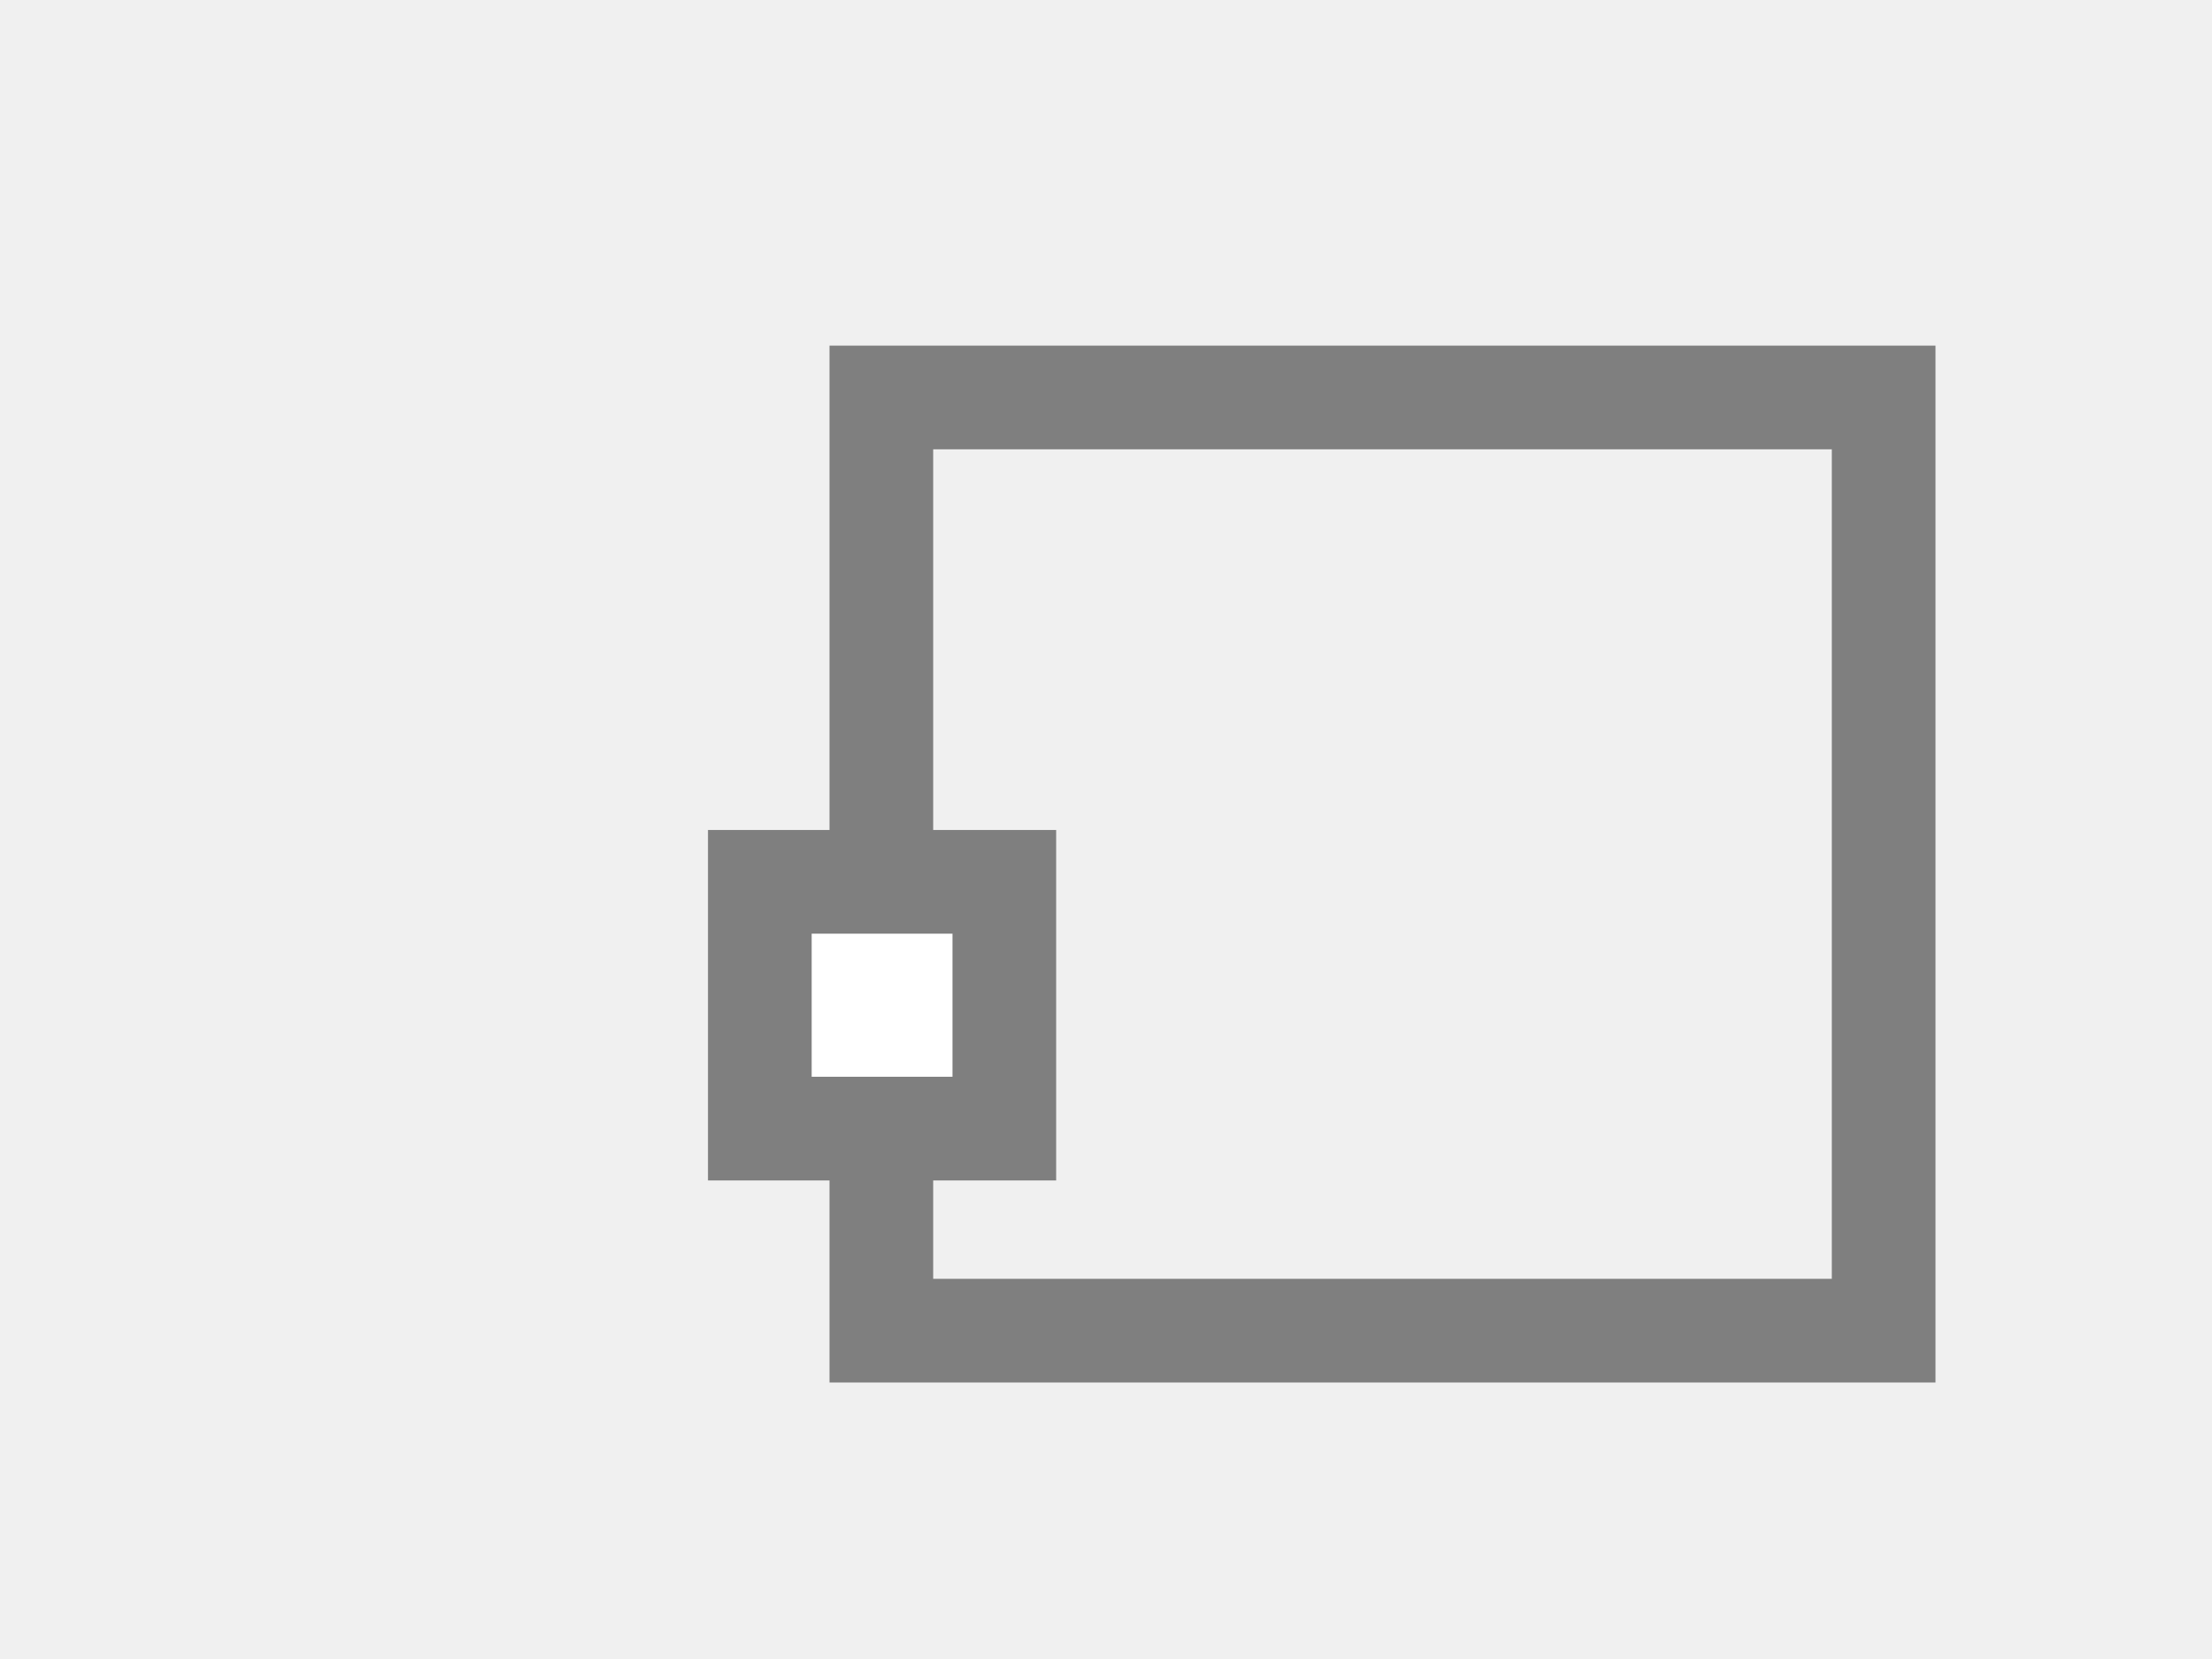
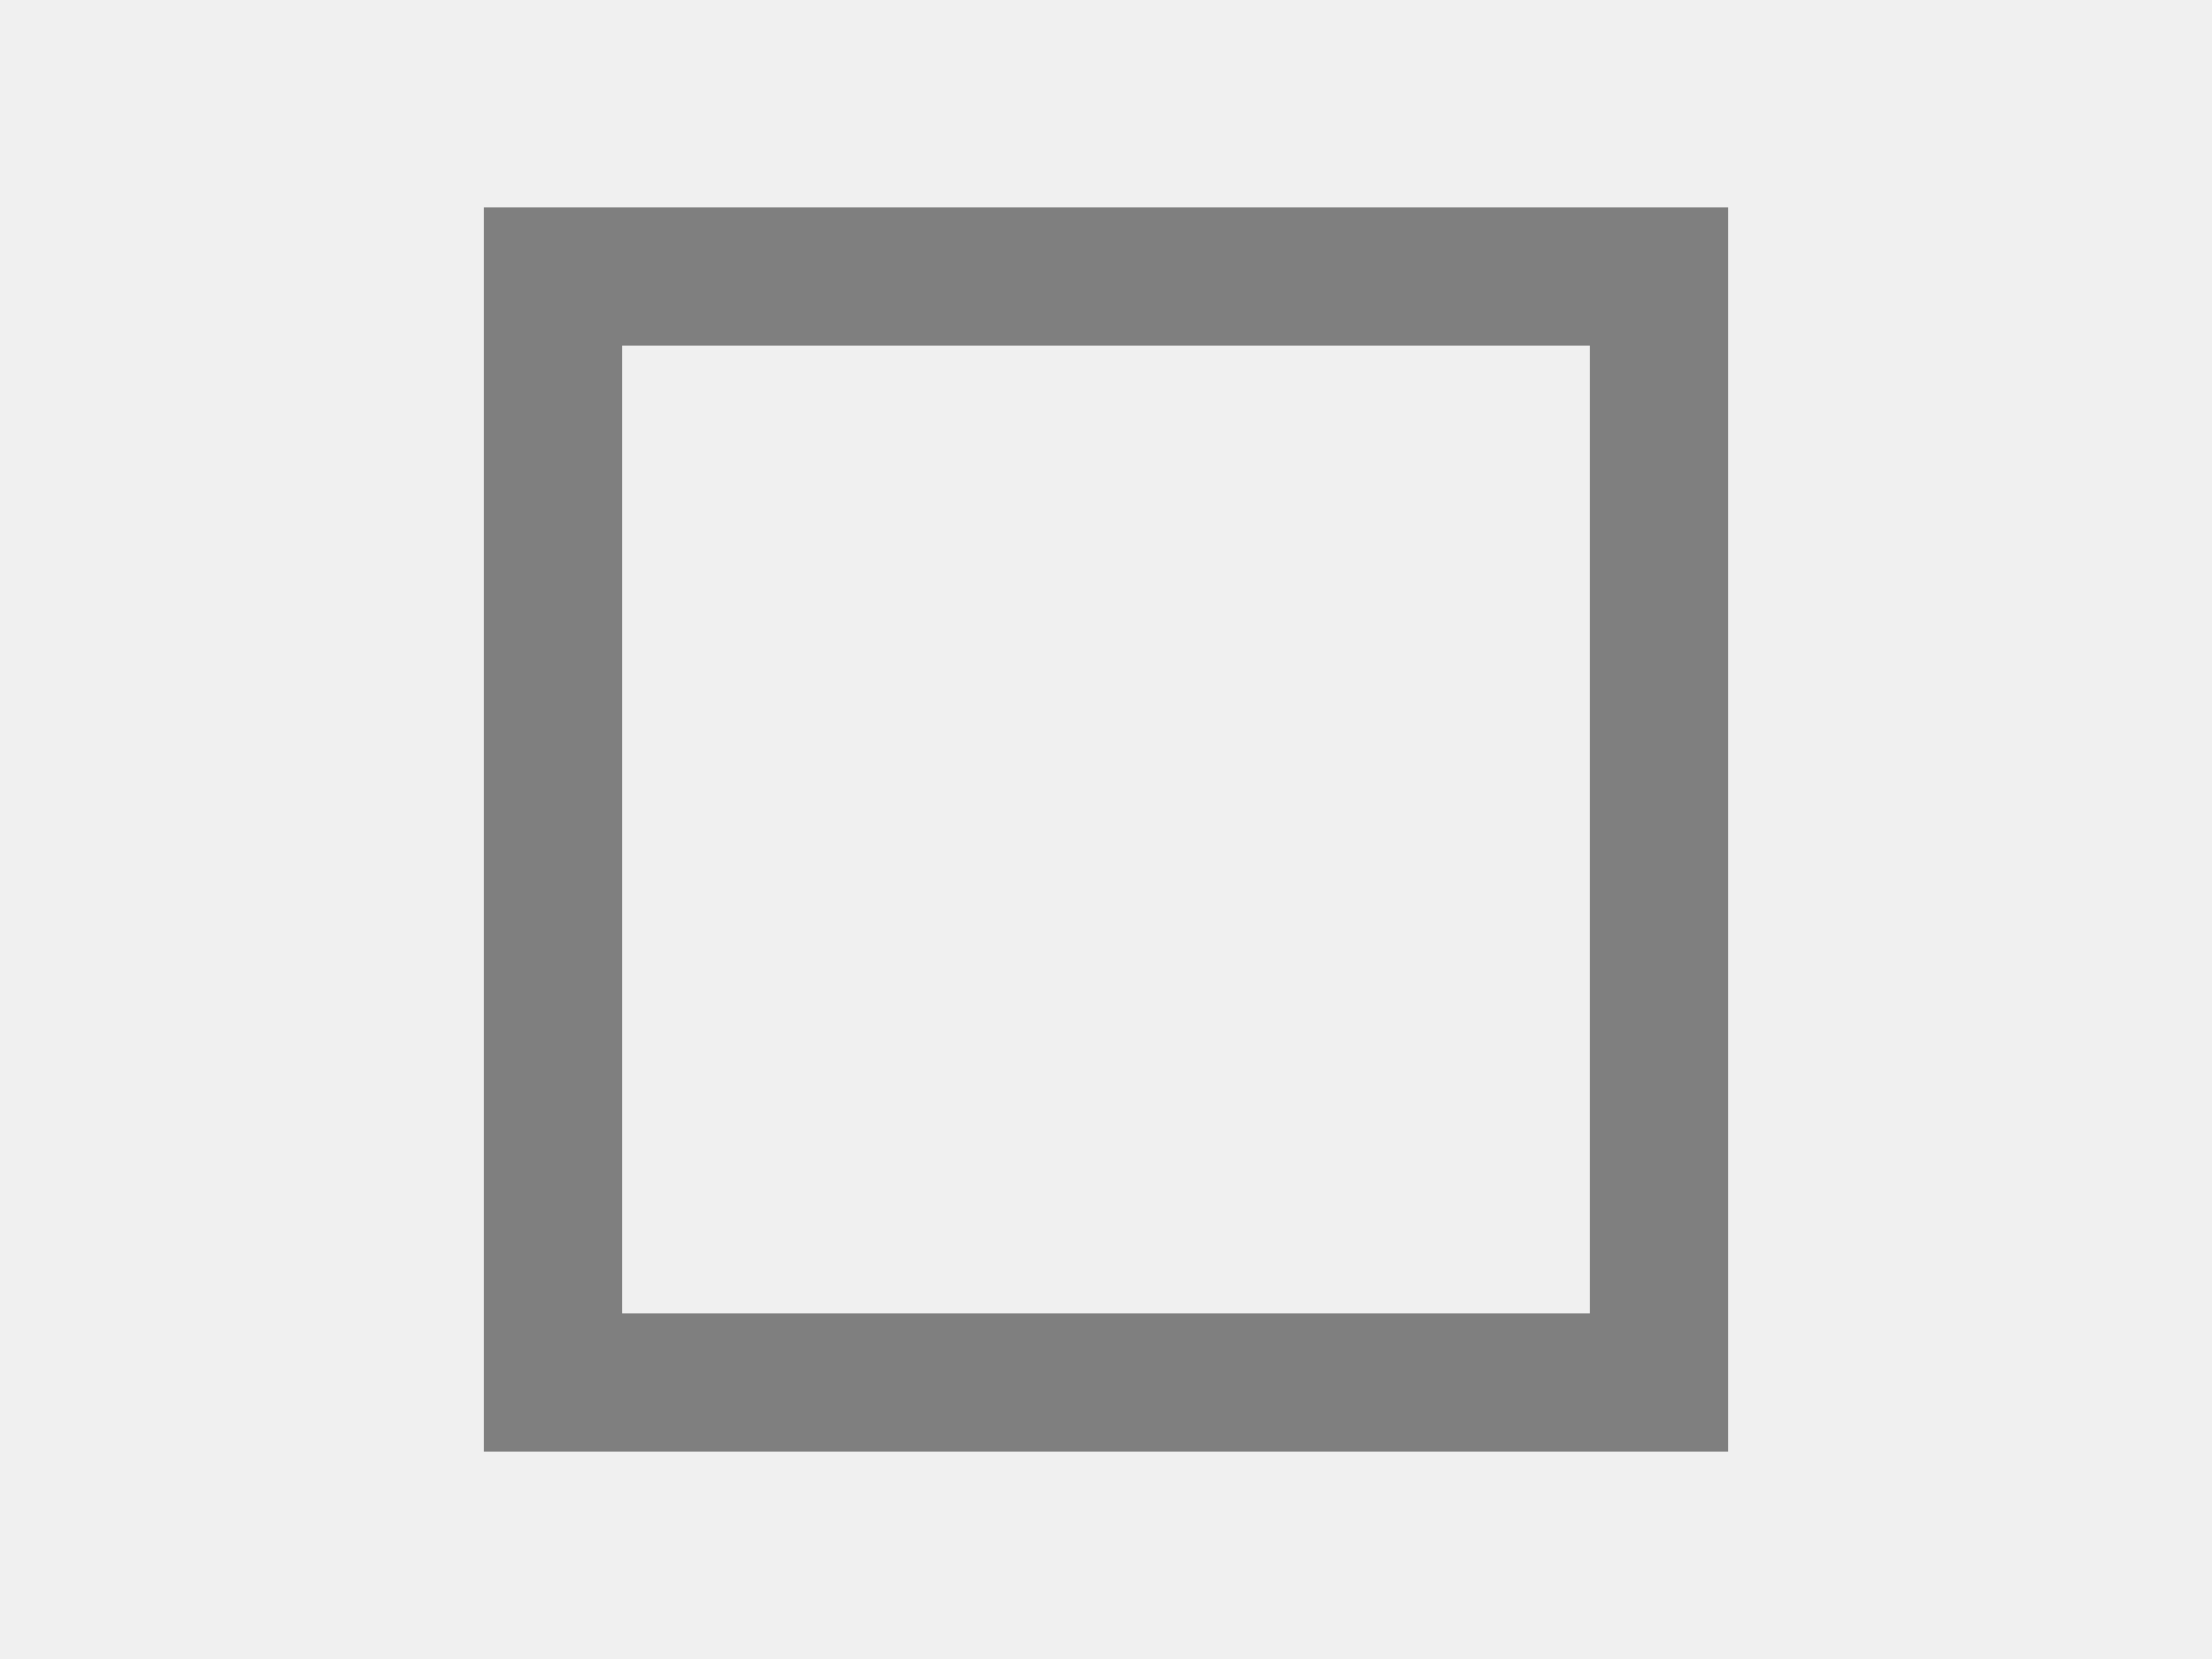
- <svg xmlns="http://www.w3.org/2000/svg" width="32" height="24" id="svg2" version="1.1">
-   <defs id="defs4" />
-   <g id="layer1" transform="translate(0,0)">
-     <rect style="fill:none;stroke:#7f7f7f;stroke-width:1.5;stroke-miterlimit:4;stroke-dasharray:none;stroke-opacity:1" id="rect4554-5-5" width="14.5" height="13.5" x="12.75" y="5.75" />
-     <rect style="opacity:1;fill:#ffffff;fill-opacity:1;stroke:#7f7f7f;stroke-width:1.5;stroke-linecap:butt;stroke-linejoin:miter;stroke-miterlimit:4;stroke-dasharray:none;stroke-dashoffset:0;stroke-opacity:1" id="rect6427" width="3.537" height="3.57" x="10.992" y="12.757" />
-   </g>
+ <svg xmlns="http://www.w3.org/2000/svg" width="100%" height="100%" viewBox="0 0 32 24" preserveAspectRatio="xMidYMid meet" version="1.1">
+   <path stroke="#7f7f7f" stroke-width="2" fill="none" d="M 8,4 L 24,4 L 24,20 L 8,20 Z " />
</svg>
